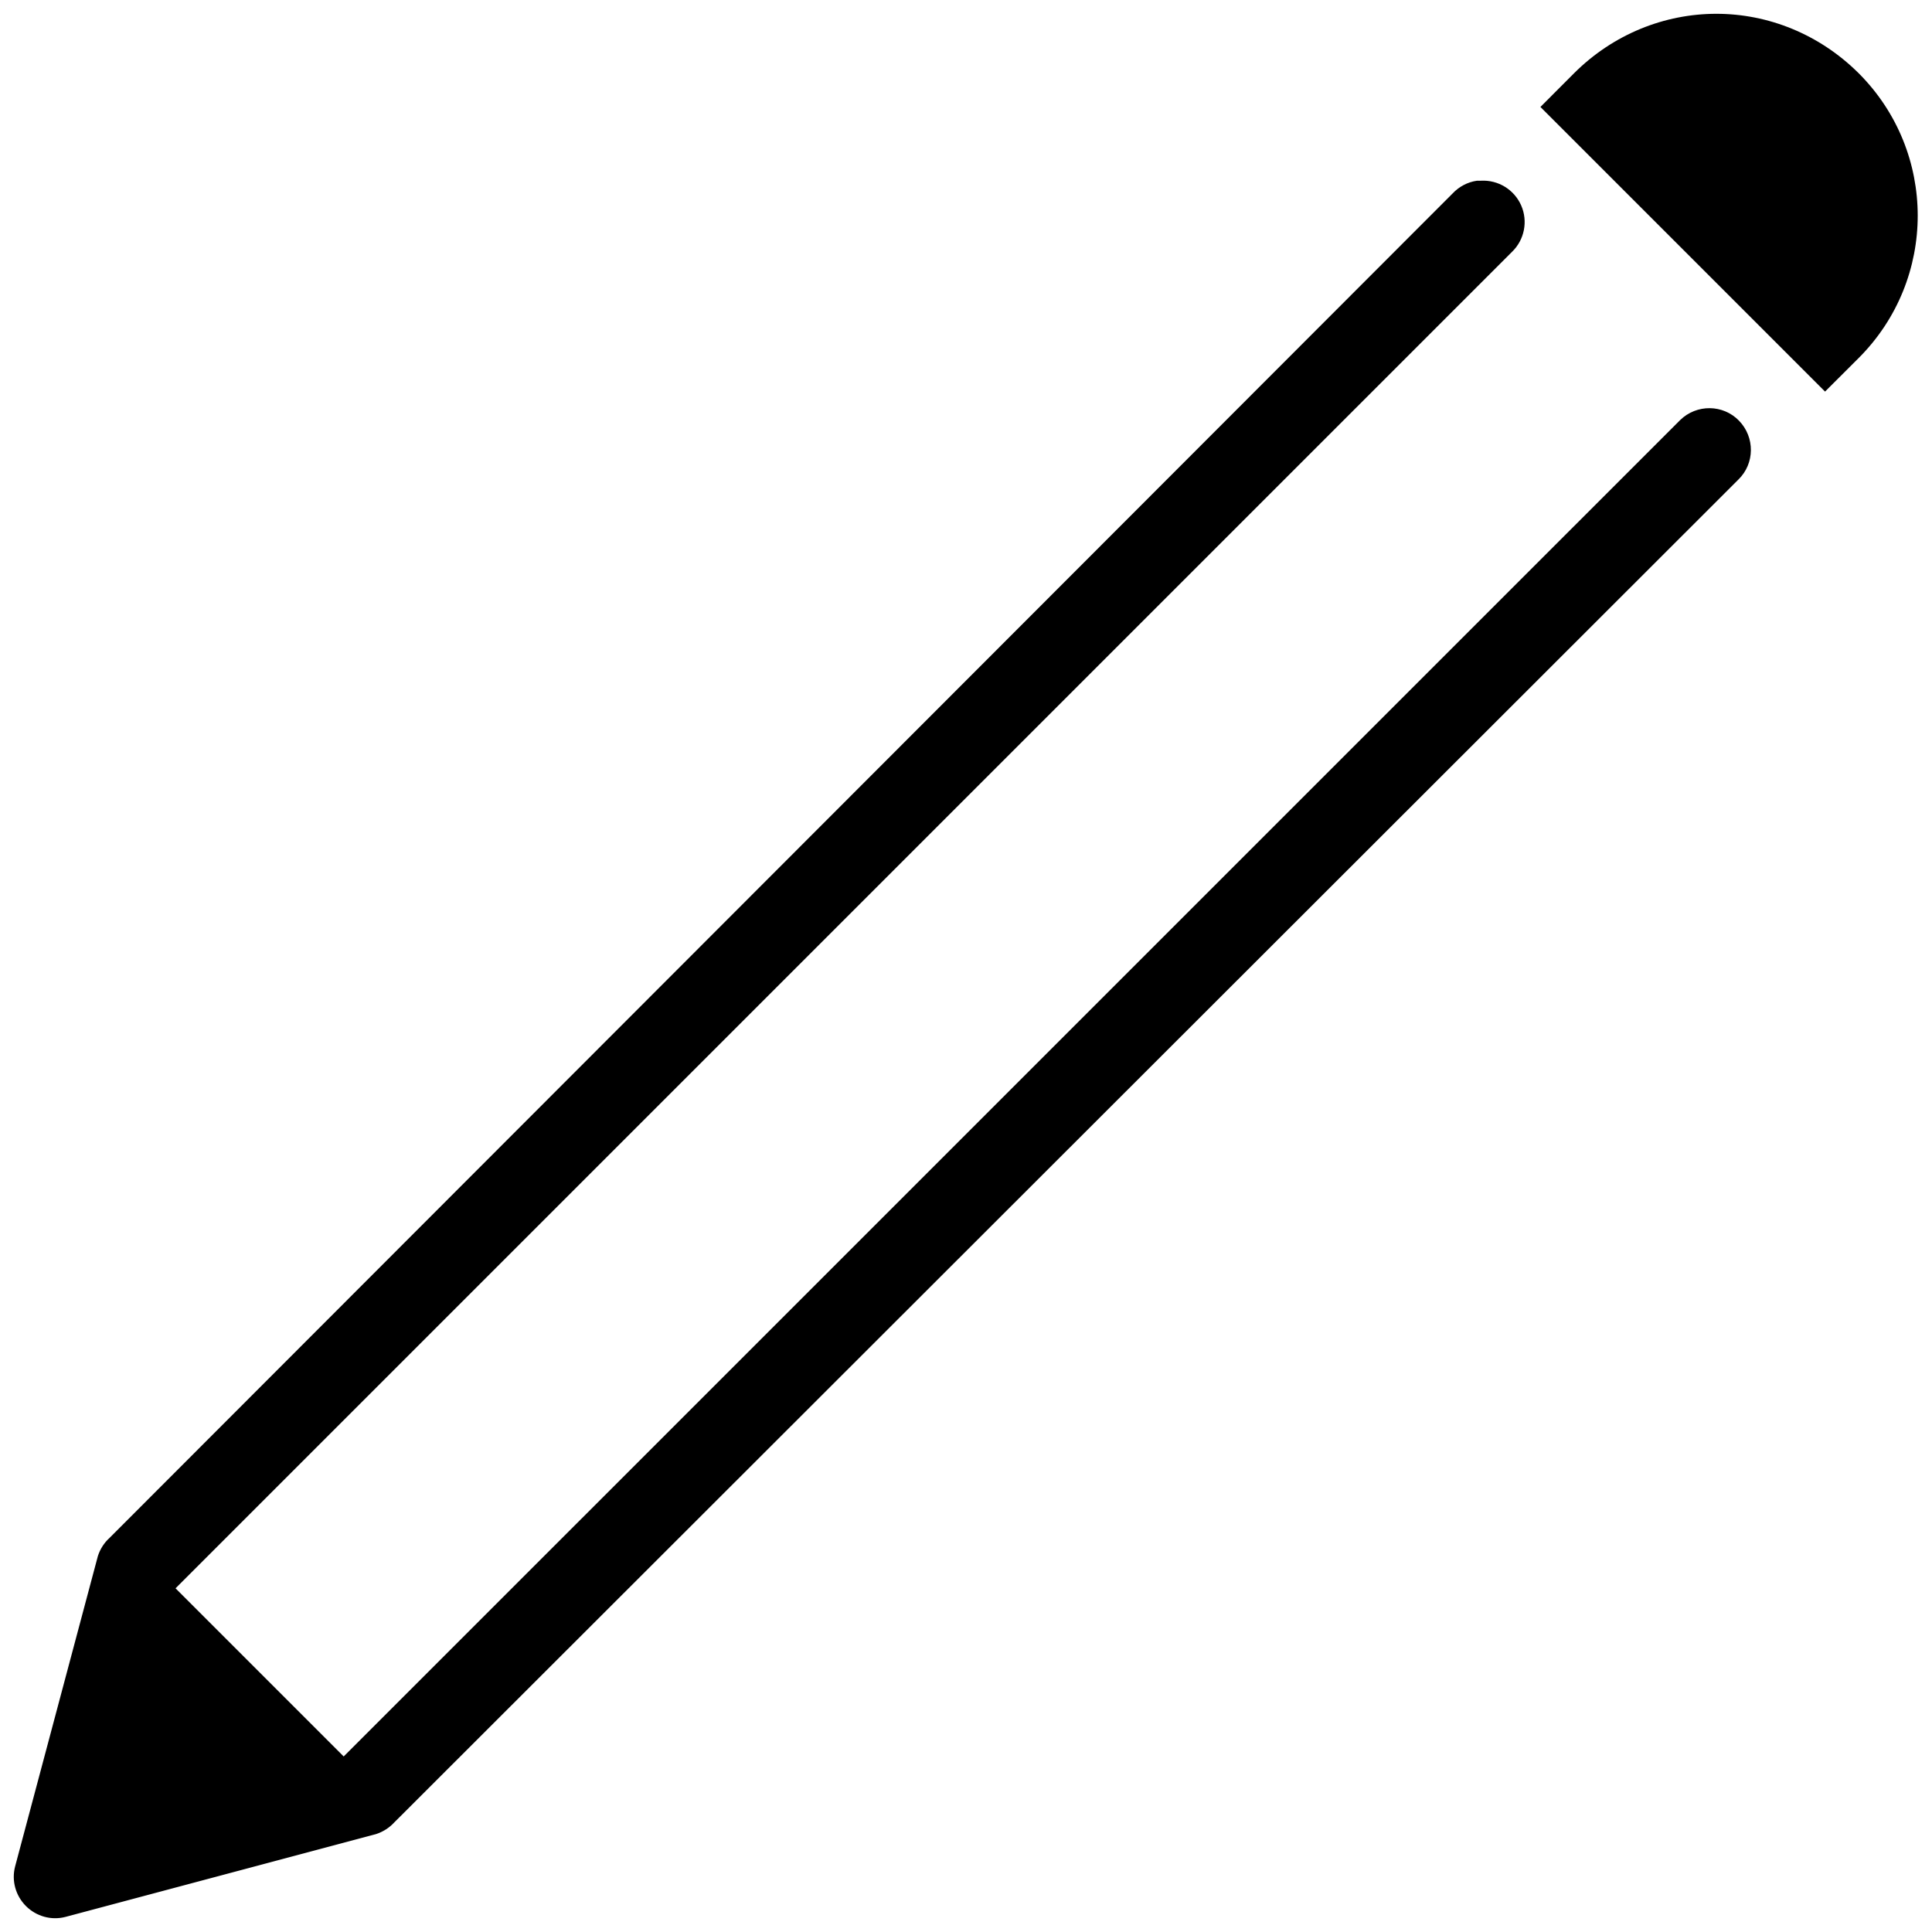
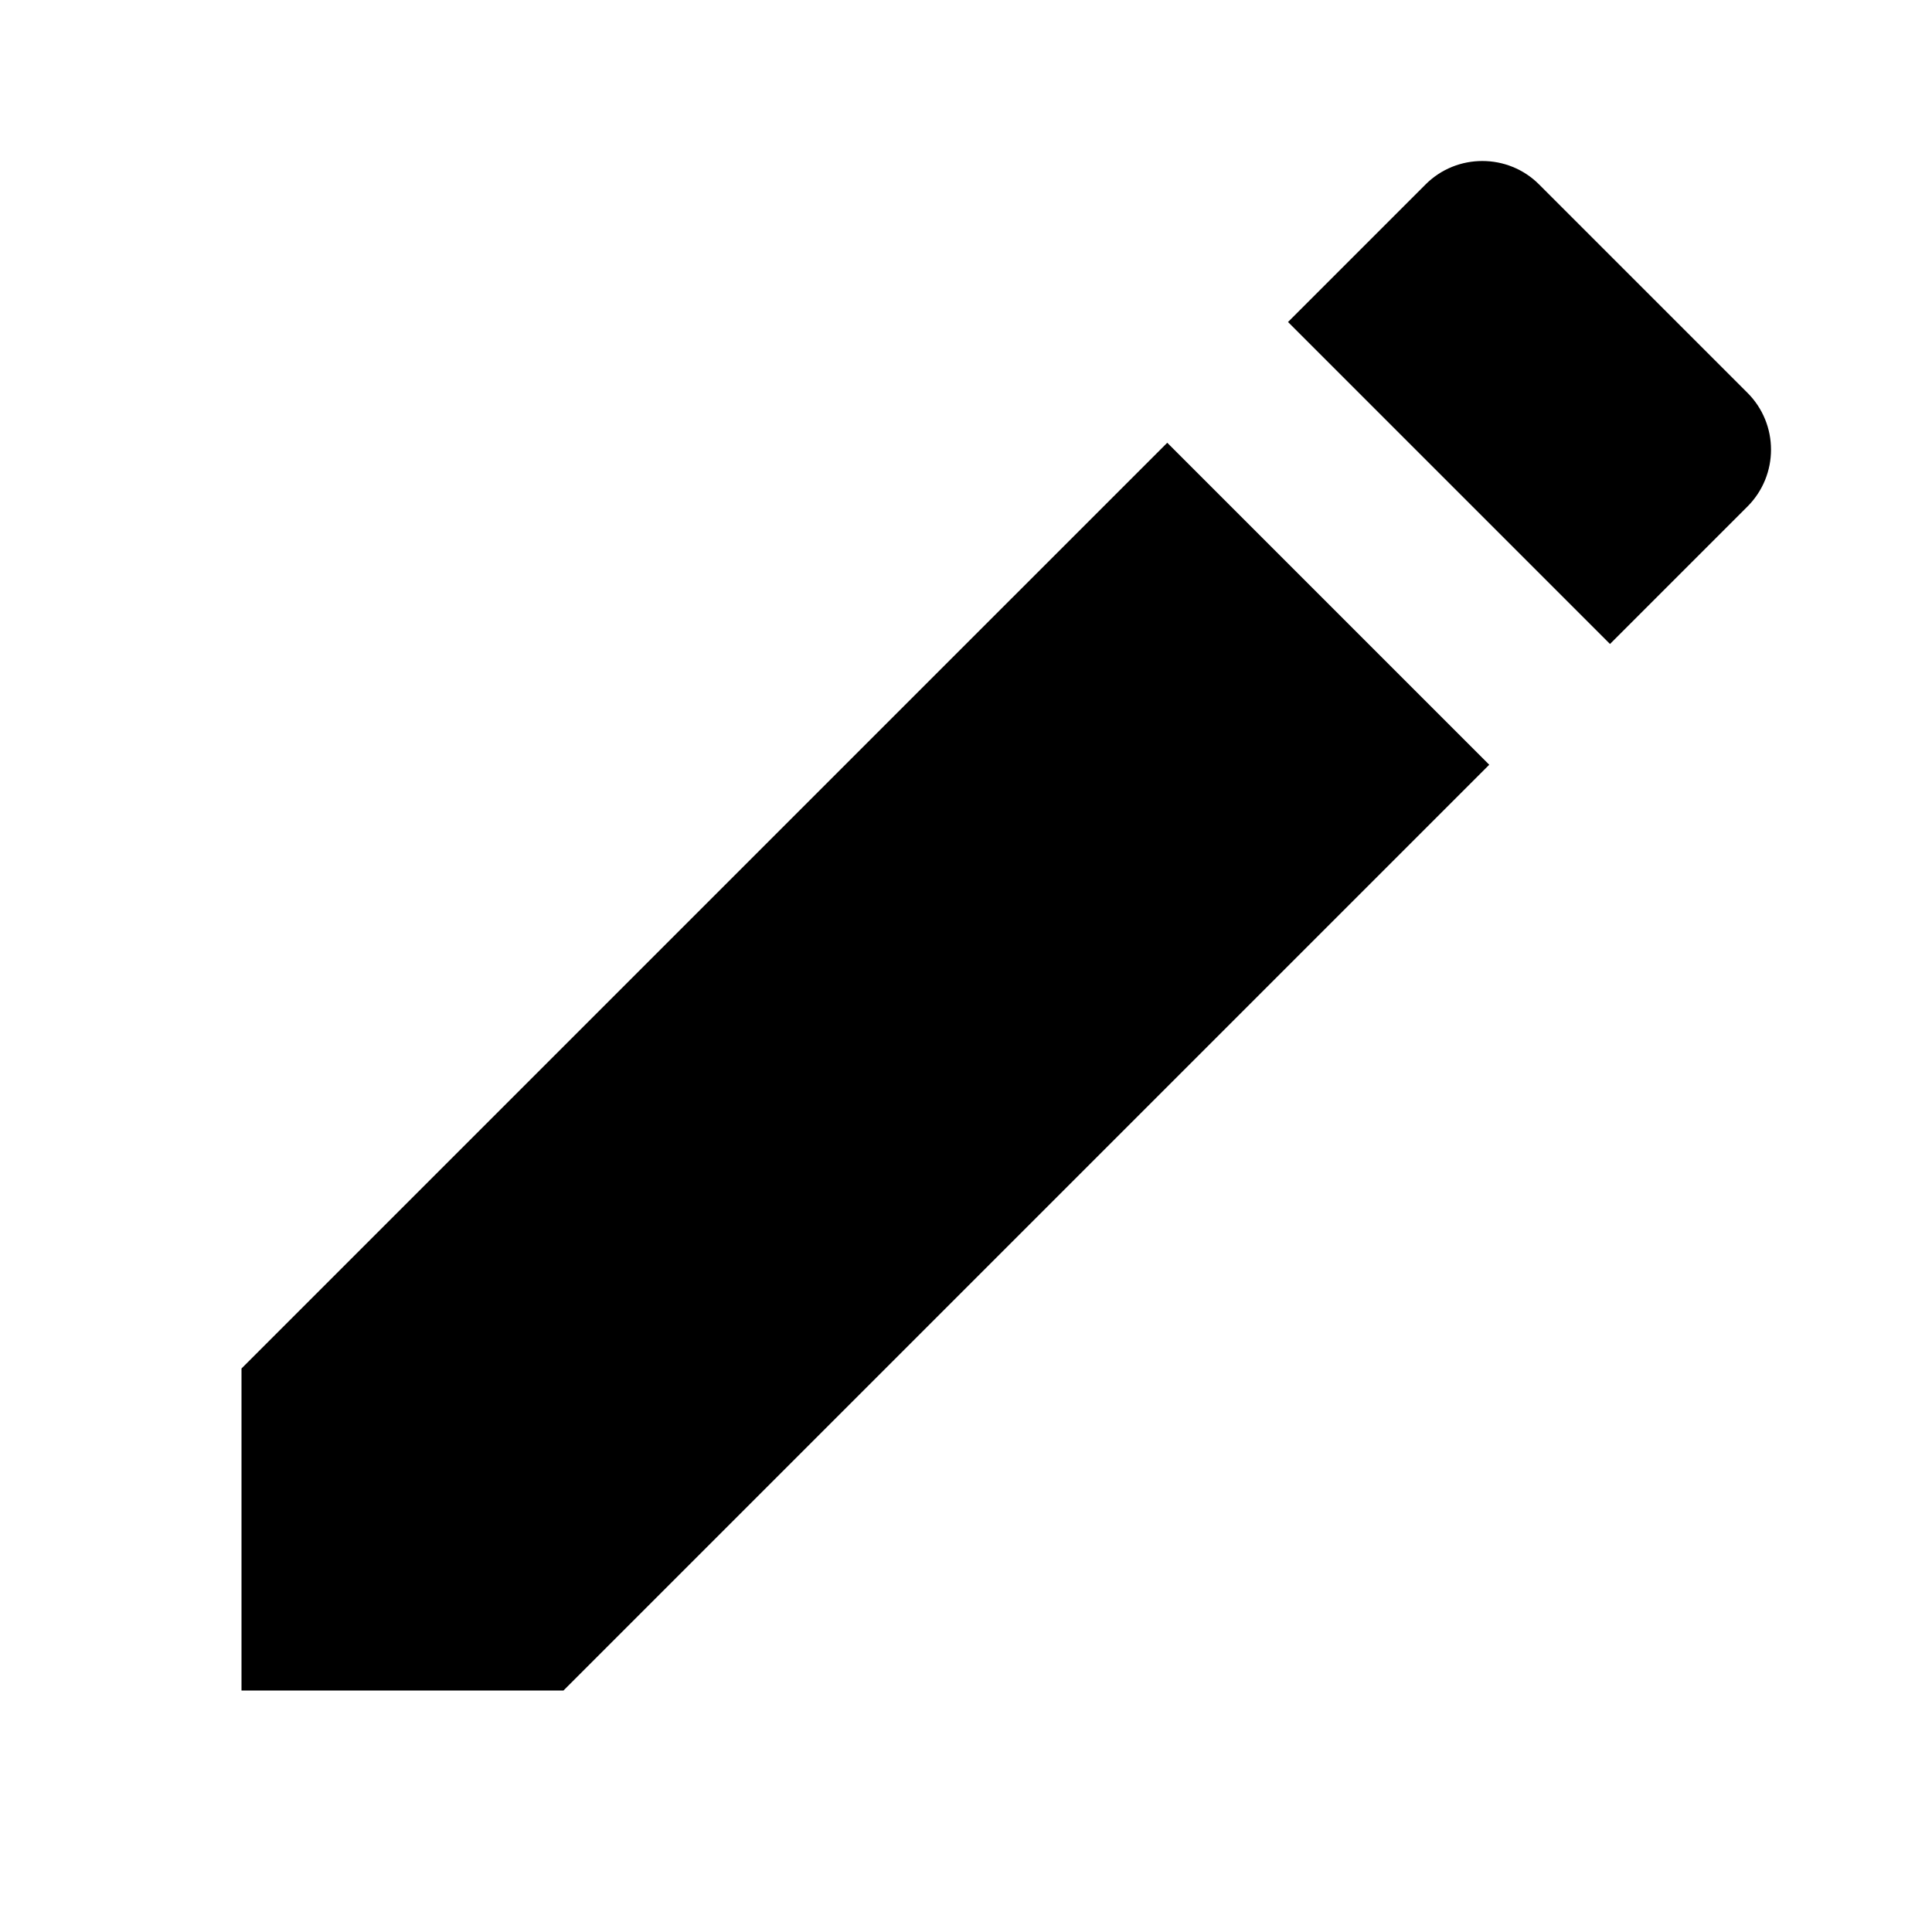
- <svg xmlns="http://www.w3.org/2000/svg" width="28" height="28" viewBox="0 0 28 28" fill="none">
-   <path d="M24.875 0.2C24.127 0.2 23.382 0.493 22.812 1.062L22.325 1.55L26.45 5.675C26.448 5.677 26.938 5.188 26.938 5.188C28.079 4.046 28.077 2.202 26.938 1.062C26.366 0.493 25.623 0.2 24.875 0.2ZM21.406 2.619C21.27 2.638 21.144 2.705 21.05 2.806L1.588 22.288C1.51 22.358 1.452 22.449 1.419 22.55L0.219 27.05C0.165 27.256 0.226 27.474 0.376 27.624C0.526 27.774 0.744 27.835 0.95 27.781L5.45 26.581C5.551 26.548 5.642 26.49 5.713 26.413L25.194 6.95C25.433 6.718 25.435 6.336 25.203 6.097C24.971 5.858 24.589 5.855 24.35 6.088L4.981 25.456L2.544 23.019L21.913 3.65C22.093 3.477 22.147 3.207 22.046 2.977C21.945 2.748 21.713 2.605 21.462 2.619C21.444 2.619 21.425 2.619 21.406 2.619Z" fill="black" />
+ <svg xmlns="http://www.w3.org/2000/svg" viewBox="0 0 24 24" width="48px" height="48px">
+   <path d="M 18.414 2 C 18.158 2 17.902 2.097 17.707 2.293 L 16 4 L 20 8 L 21.707 6.293 C 22.098 5.902 22.098 5.269 21.707 4.879 L 19.121 2.293 C 18.926 2.097 18.67 2 18.414 2 z M 14.5 5.5 L 3 17 L 3 21 L 7 21 L 18.5 9.5 L 14.5 5.5 z" />
</svg>
